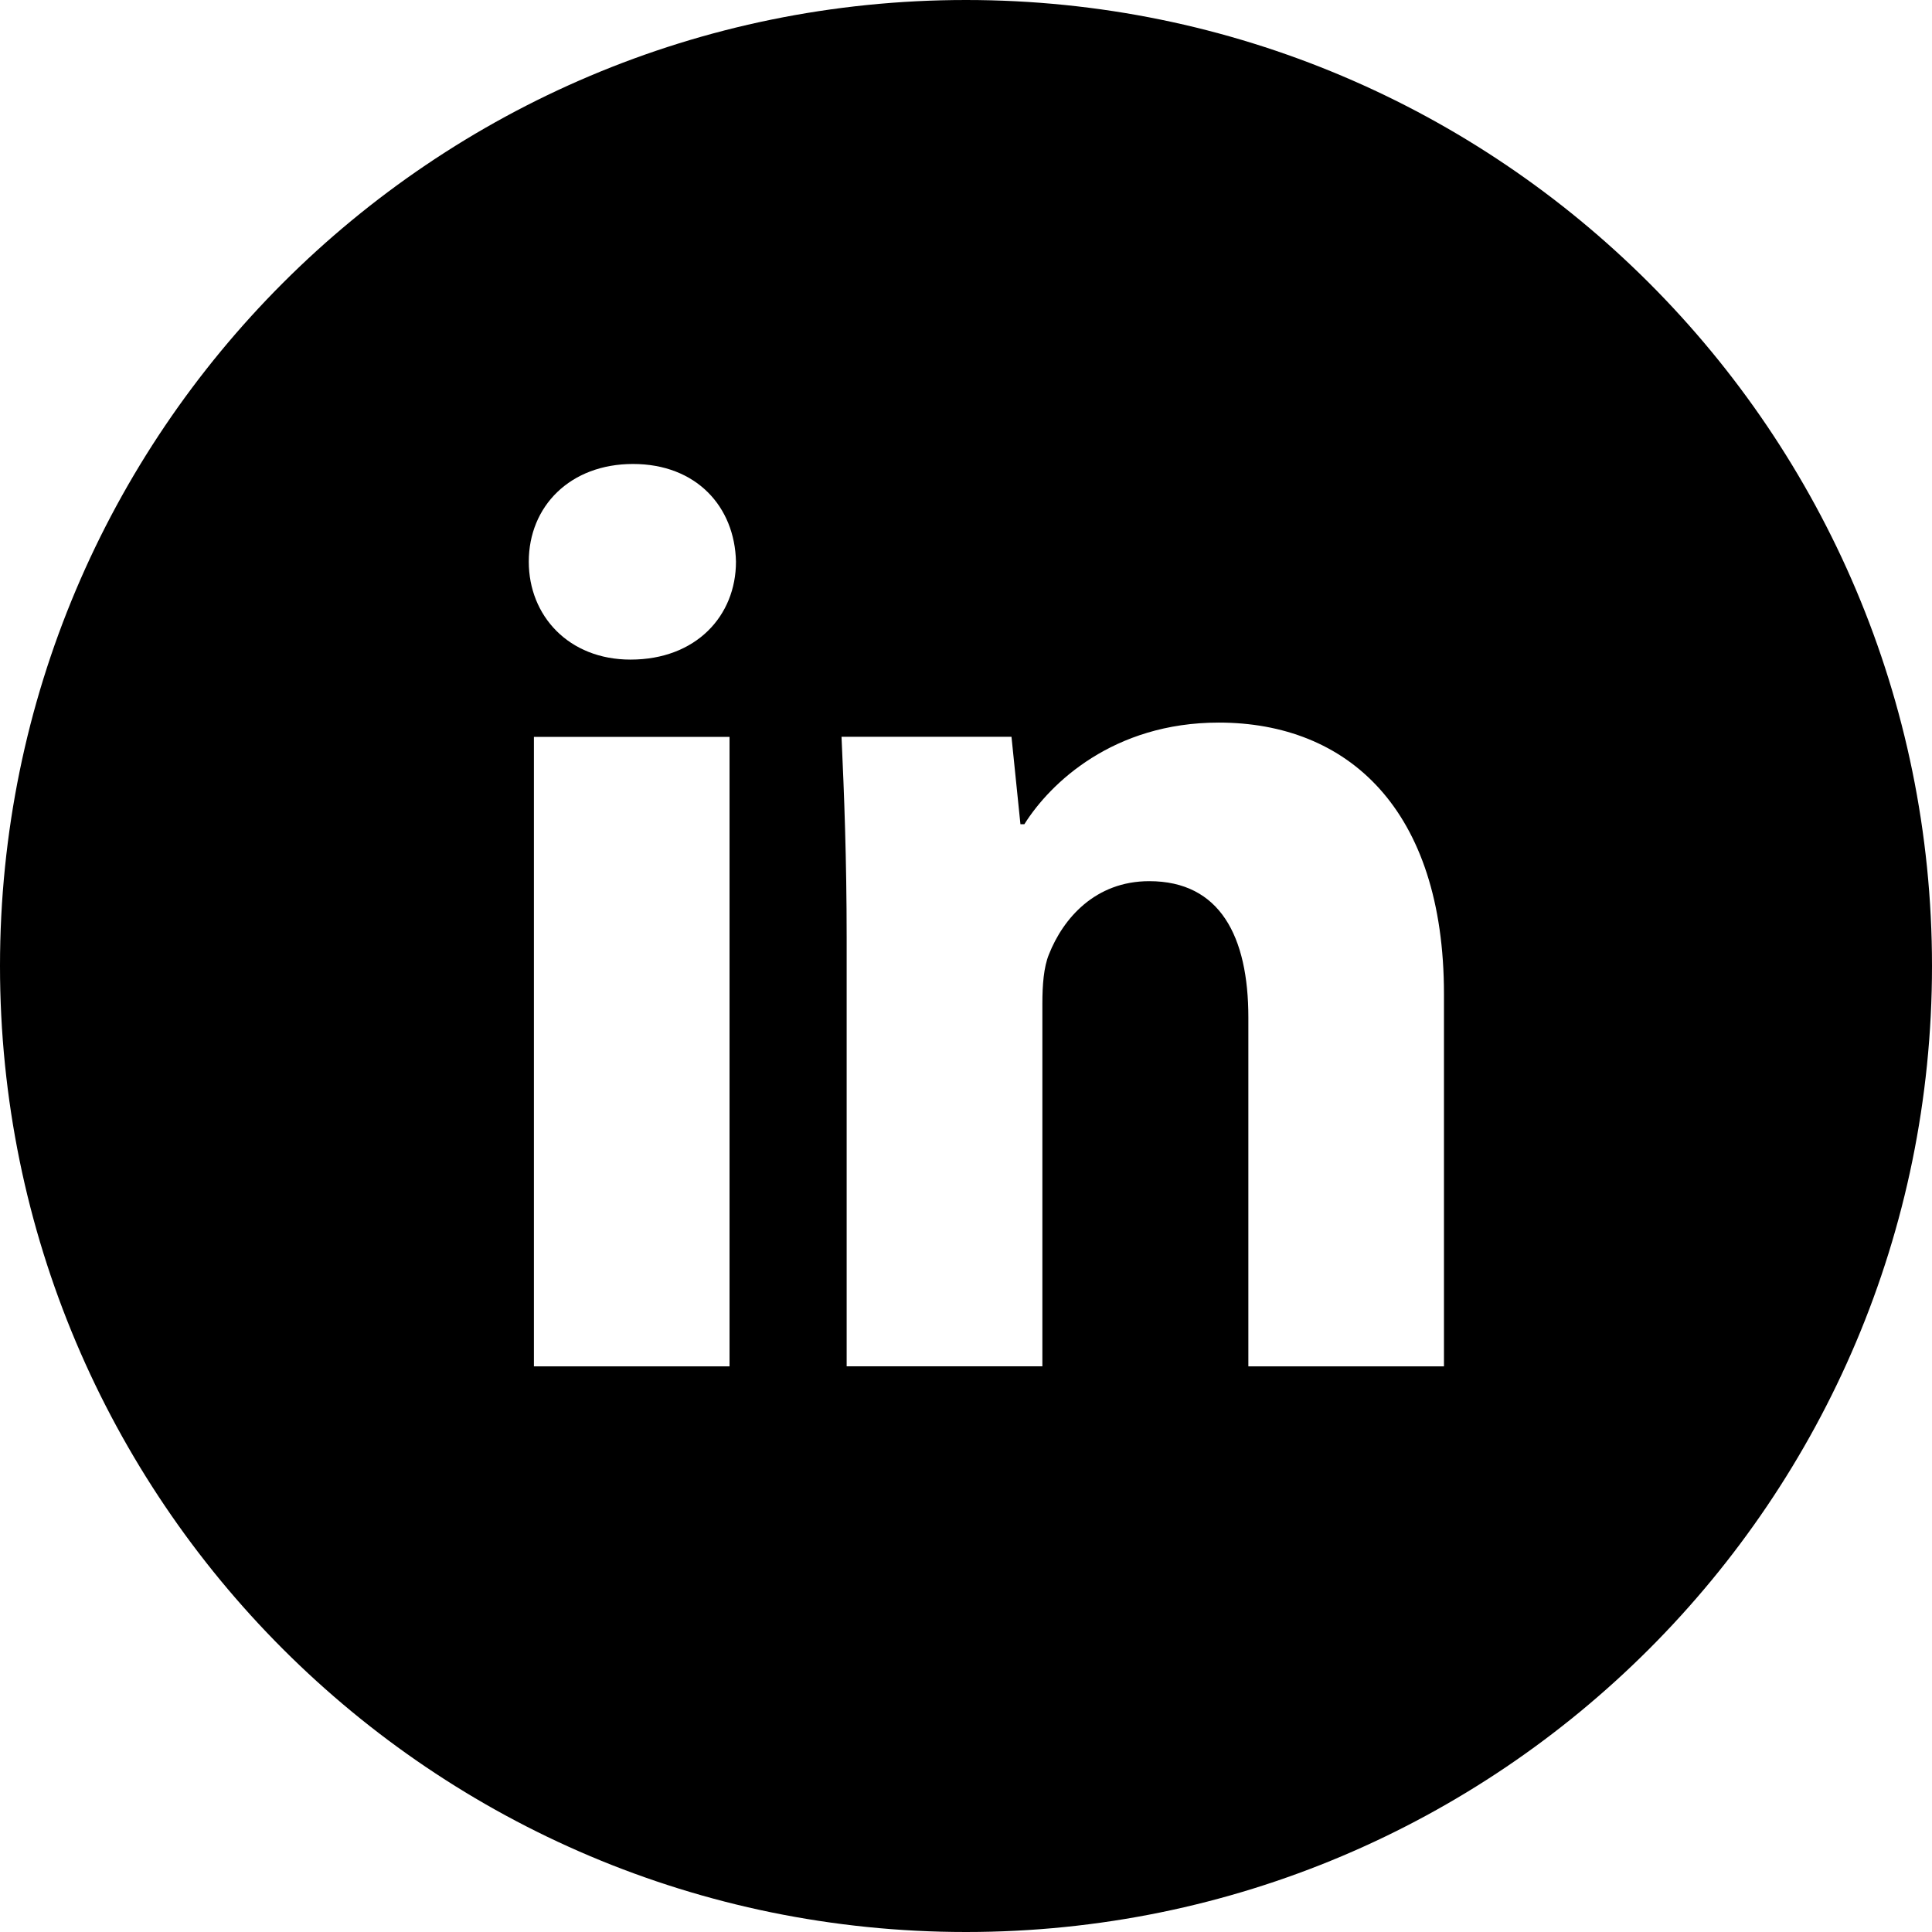
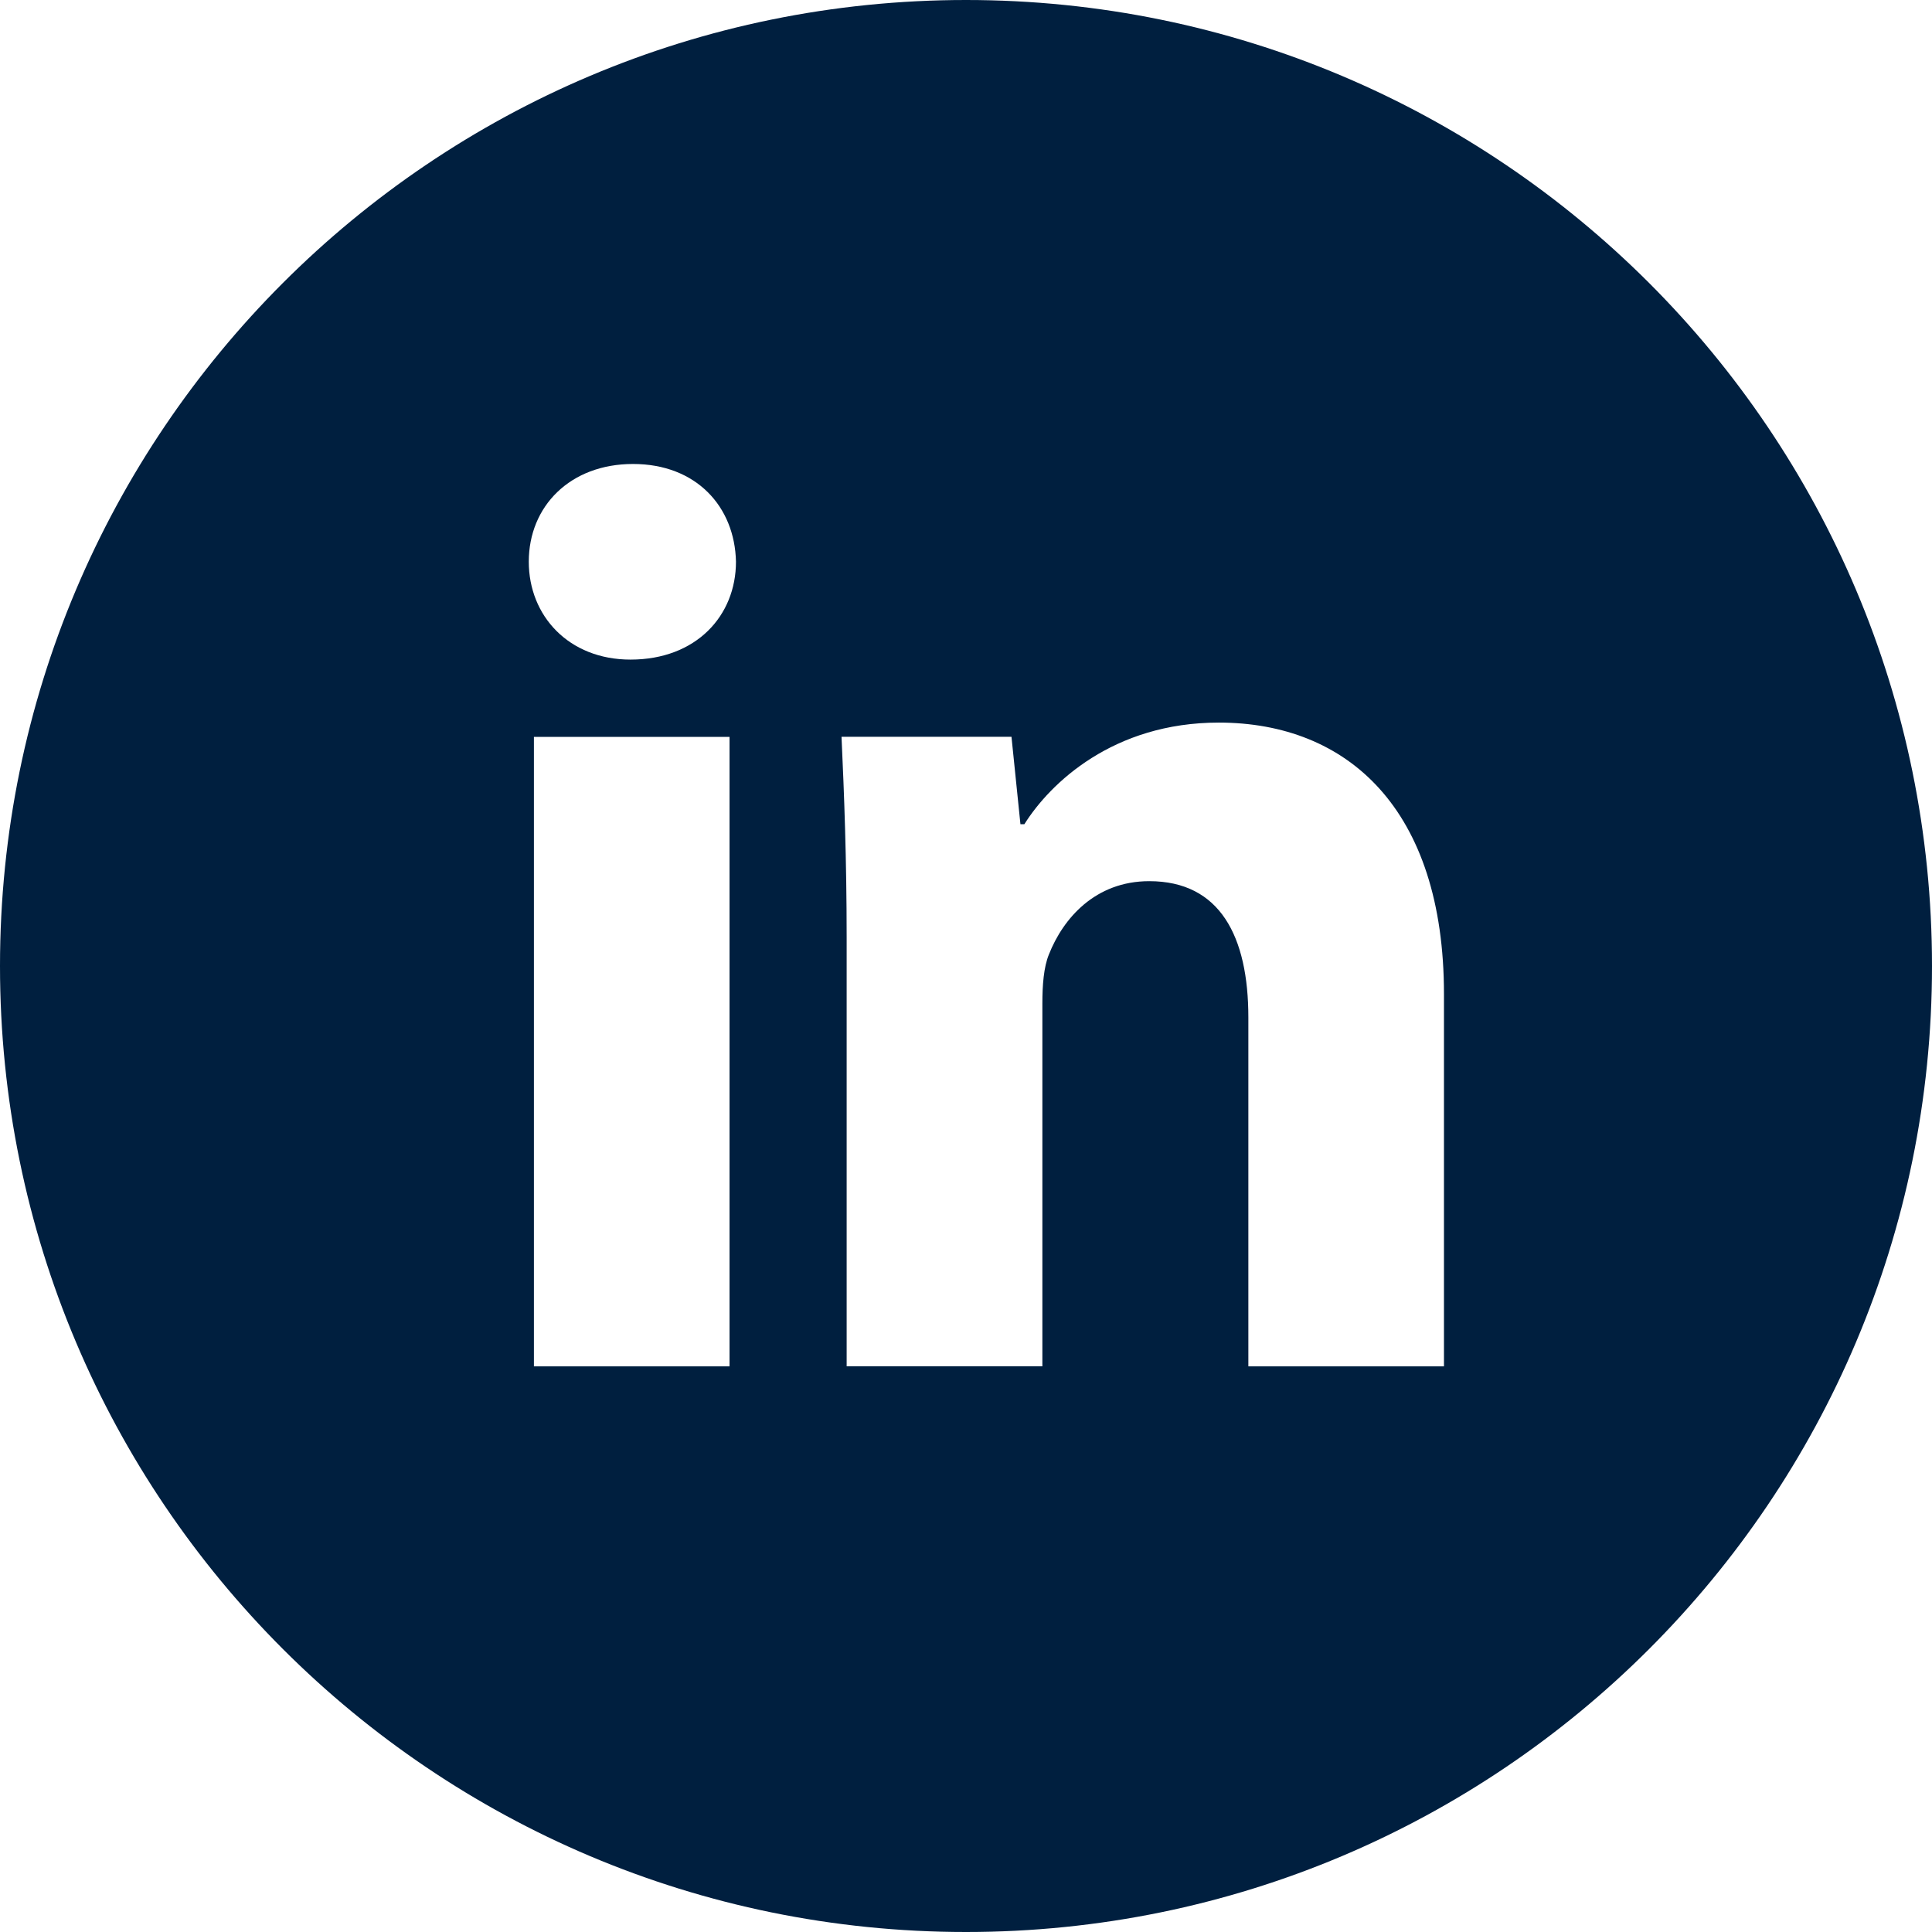
<svg xmlns="http://www.w3.org/2000/svg" width="367" height="367" viewBox="0 0 367 367" fill="none">
-   <path d="M183.5 0C82.154 0 0 82.154 0 183.5C0 284.846 82.154 367 183.5 367C284.846 367 367 284.846 367 183.5C367 82.154 284.846 0 183.5 0ZM138.581 259.557H101.422V139.976H138.581V259.557ZM119.772 125.296C108.036 125.296 100.447 116.981 100.447 106.698C100.447 96.204 108.265 88.137 120.25 88.137C132.235 88.137 139.575 96.204 139.804 106.698C139.804 116.981 132.235 125.296 119.772 125.296ZM274.294 259.557H237.136V193.287C237.136 177.861 231.745 167.386 218.308 167.386C208.043 167.386 201.946 174.478 199.25 181.302C198.256 183.729 198.008 187.17 198.008 190.592V259.538H160.83V178.11C160.83 163.181 160.352 150.699 159.855 139.957H192.14L193.841 156.568H194.586C199.48 148.769 211.465 137.262 231.516 137.262C255.963 137.262 274.294 153.643 274.294 188.852V259.557Z" fill="black" />
+   <path d="M183.5 0C82.154 0 0 82.154 0 183.5C0 284.846 82.154 367 183.5 367C284.846 367 367 284.846 367 183.5C367 82.154 284.846 0 183.5 0ZM138.581 259.557H101.422V139.976H138.581V259.557ZM119.772 125.296C108.036 125.296 100.447 116.981 100.447 106.698C100.447 96.204 108.265 88.137 120.25 88.137C132.235 88.137 139.575 96.204 139.804 106.698C139.804 116.981 132.235 125.296 119.772 125.296ZM274.294 259.557H237.136V193.287C237.136 177.861 231.745 167.386 218.308 167.386C208.043 167.386 201.946 174.478 199.25 181.302C198.256 183.729 198.008 187.17 198.008 190.592V259.538H160.83V178.11C160.83 163.181 160.352 150.699 159.855 139.957H192.14L193.841 156.568H194.586C199.48 148.769 211.465 137.262 231.516 137.262C255.963 137.262 274.294 153.643 274.294 188.852V259.557Z" fill="#001F3F" />
</svg>
